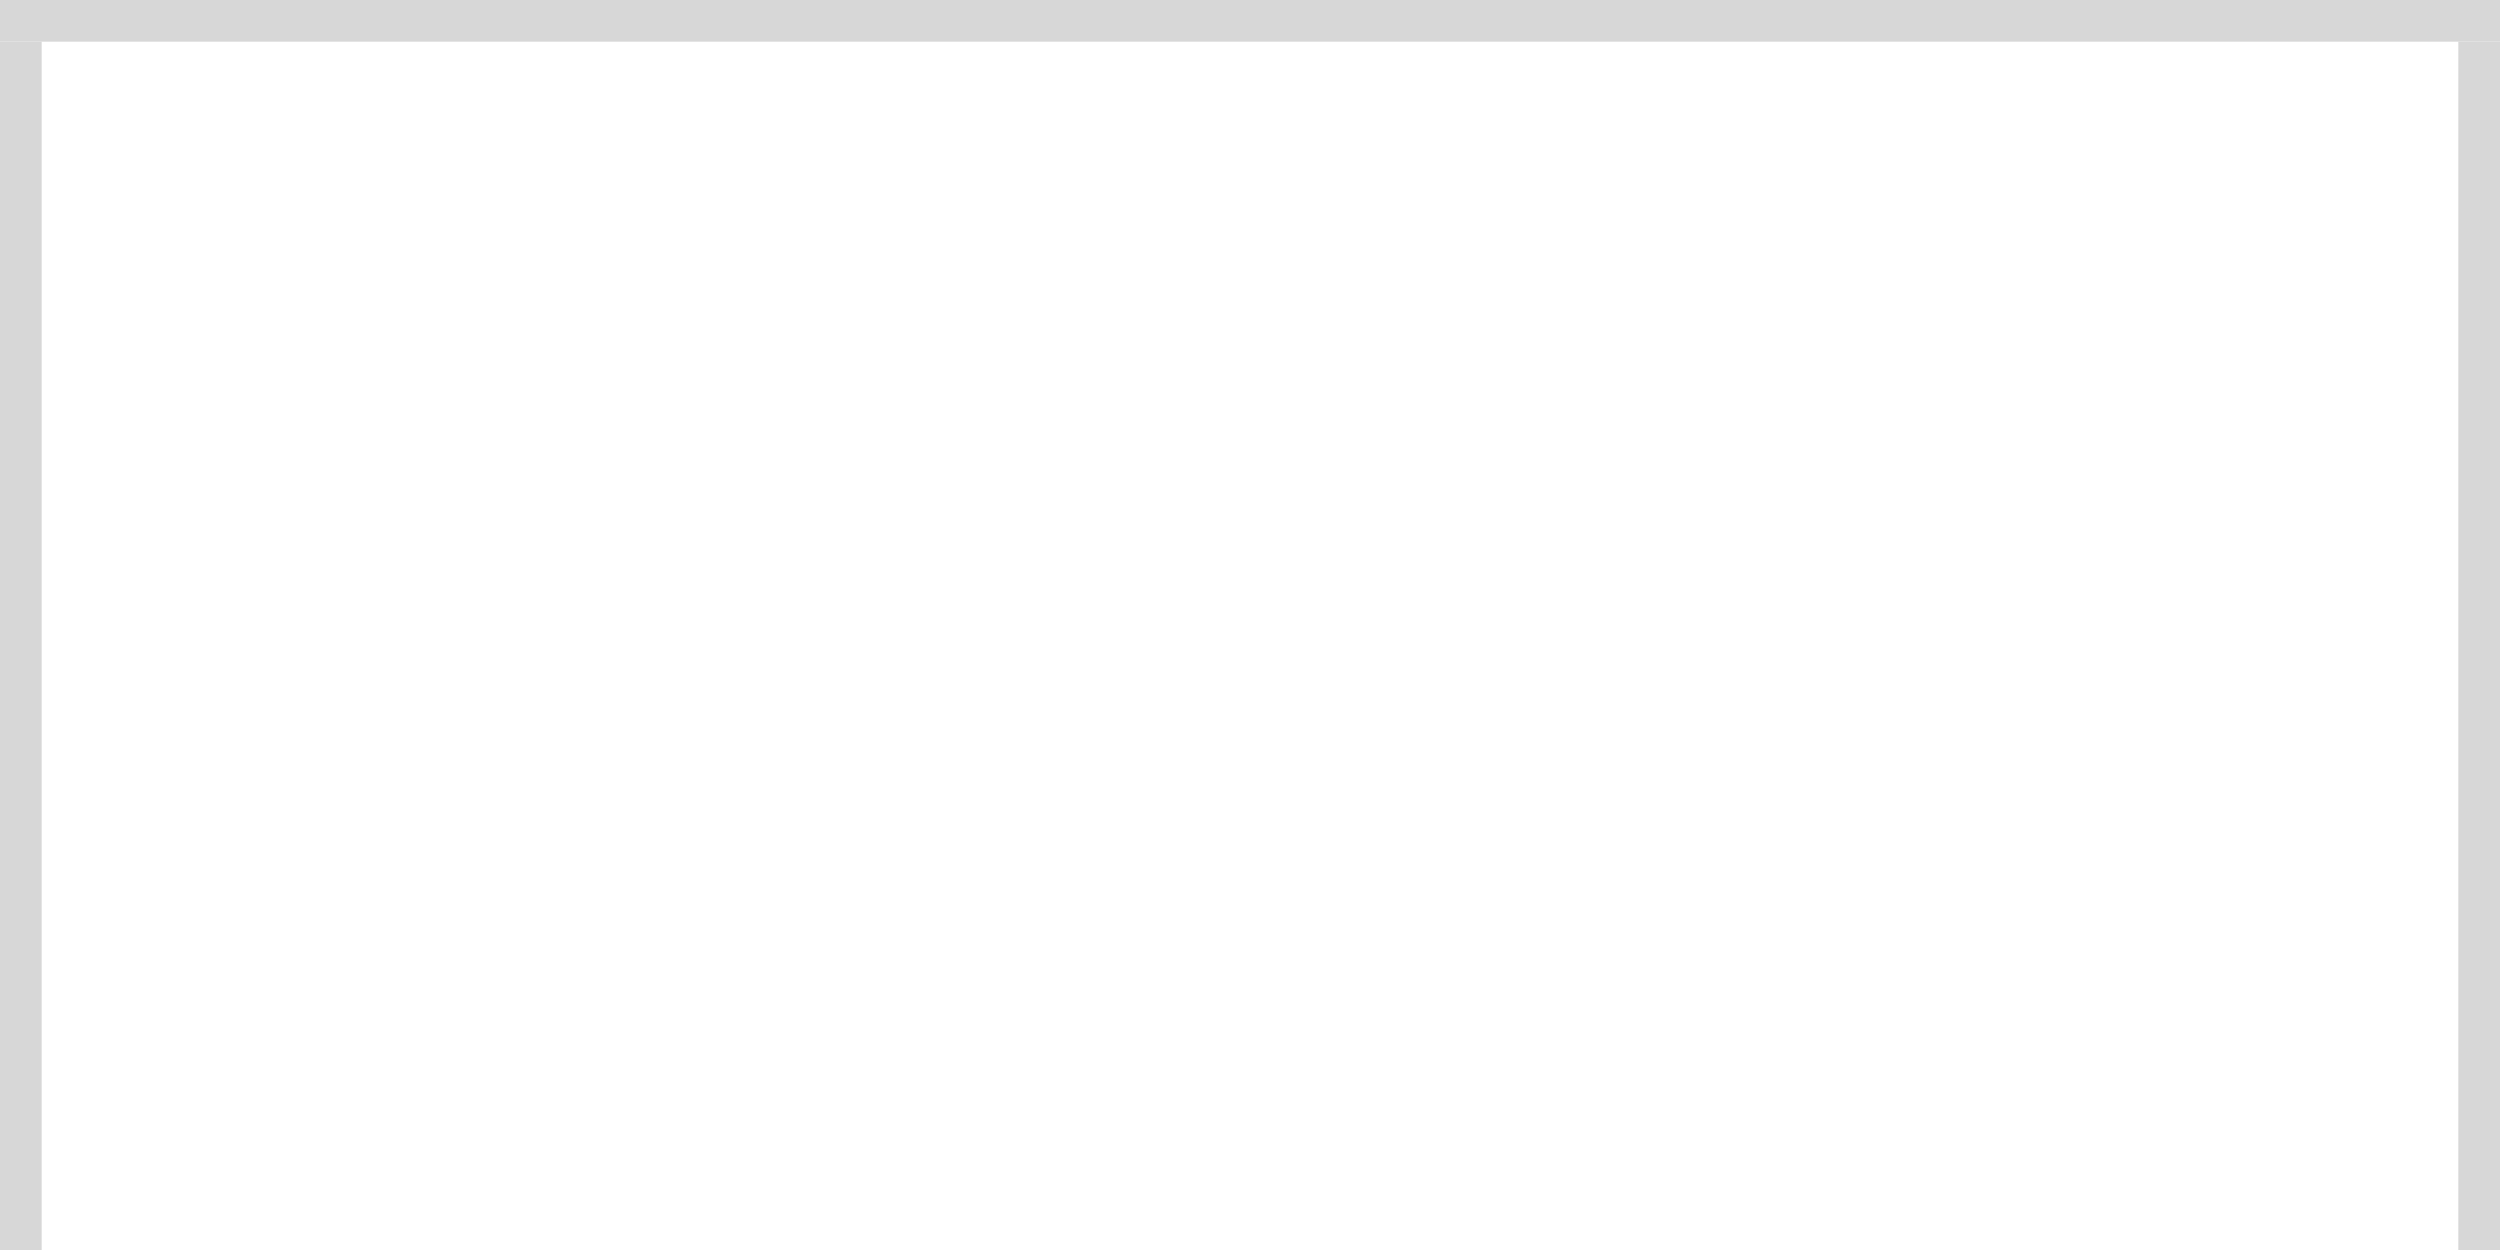
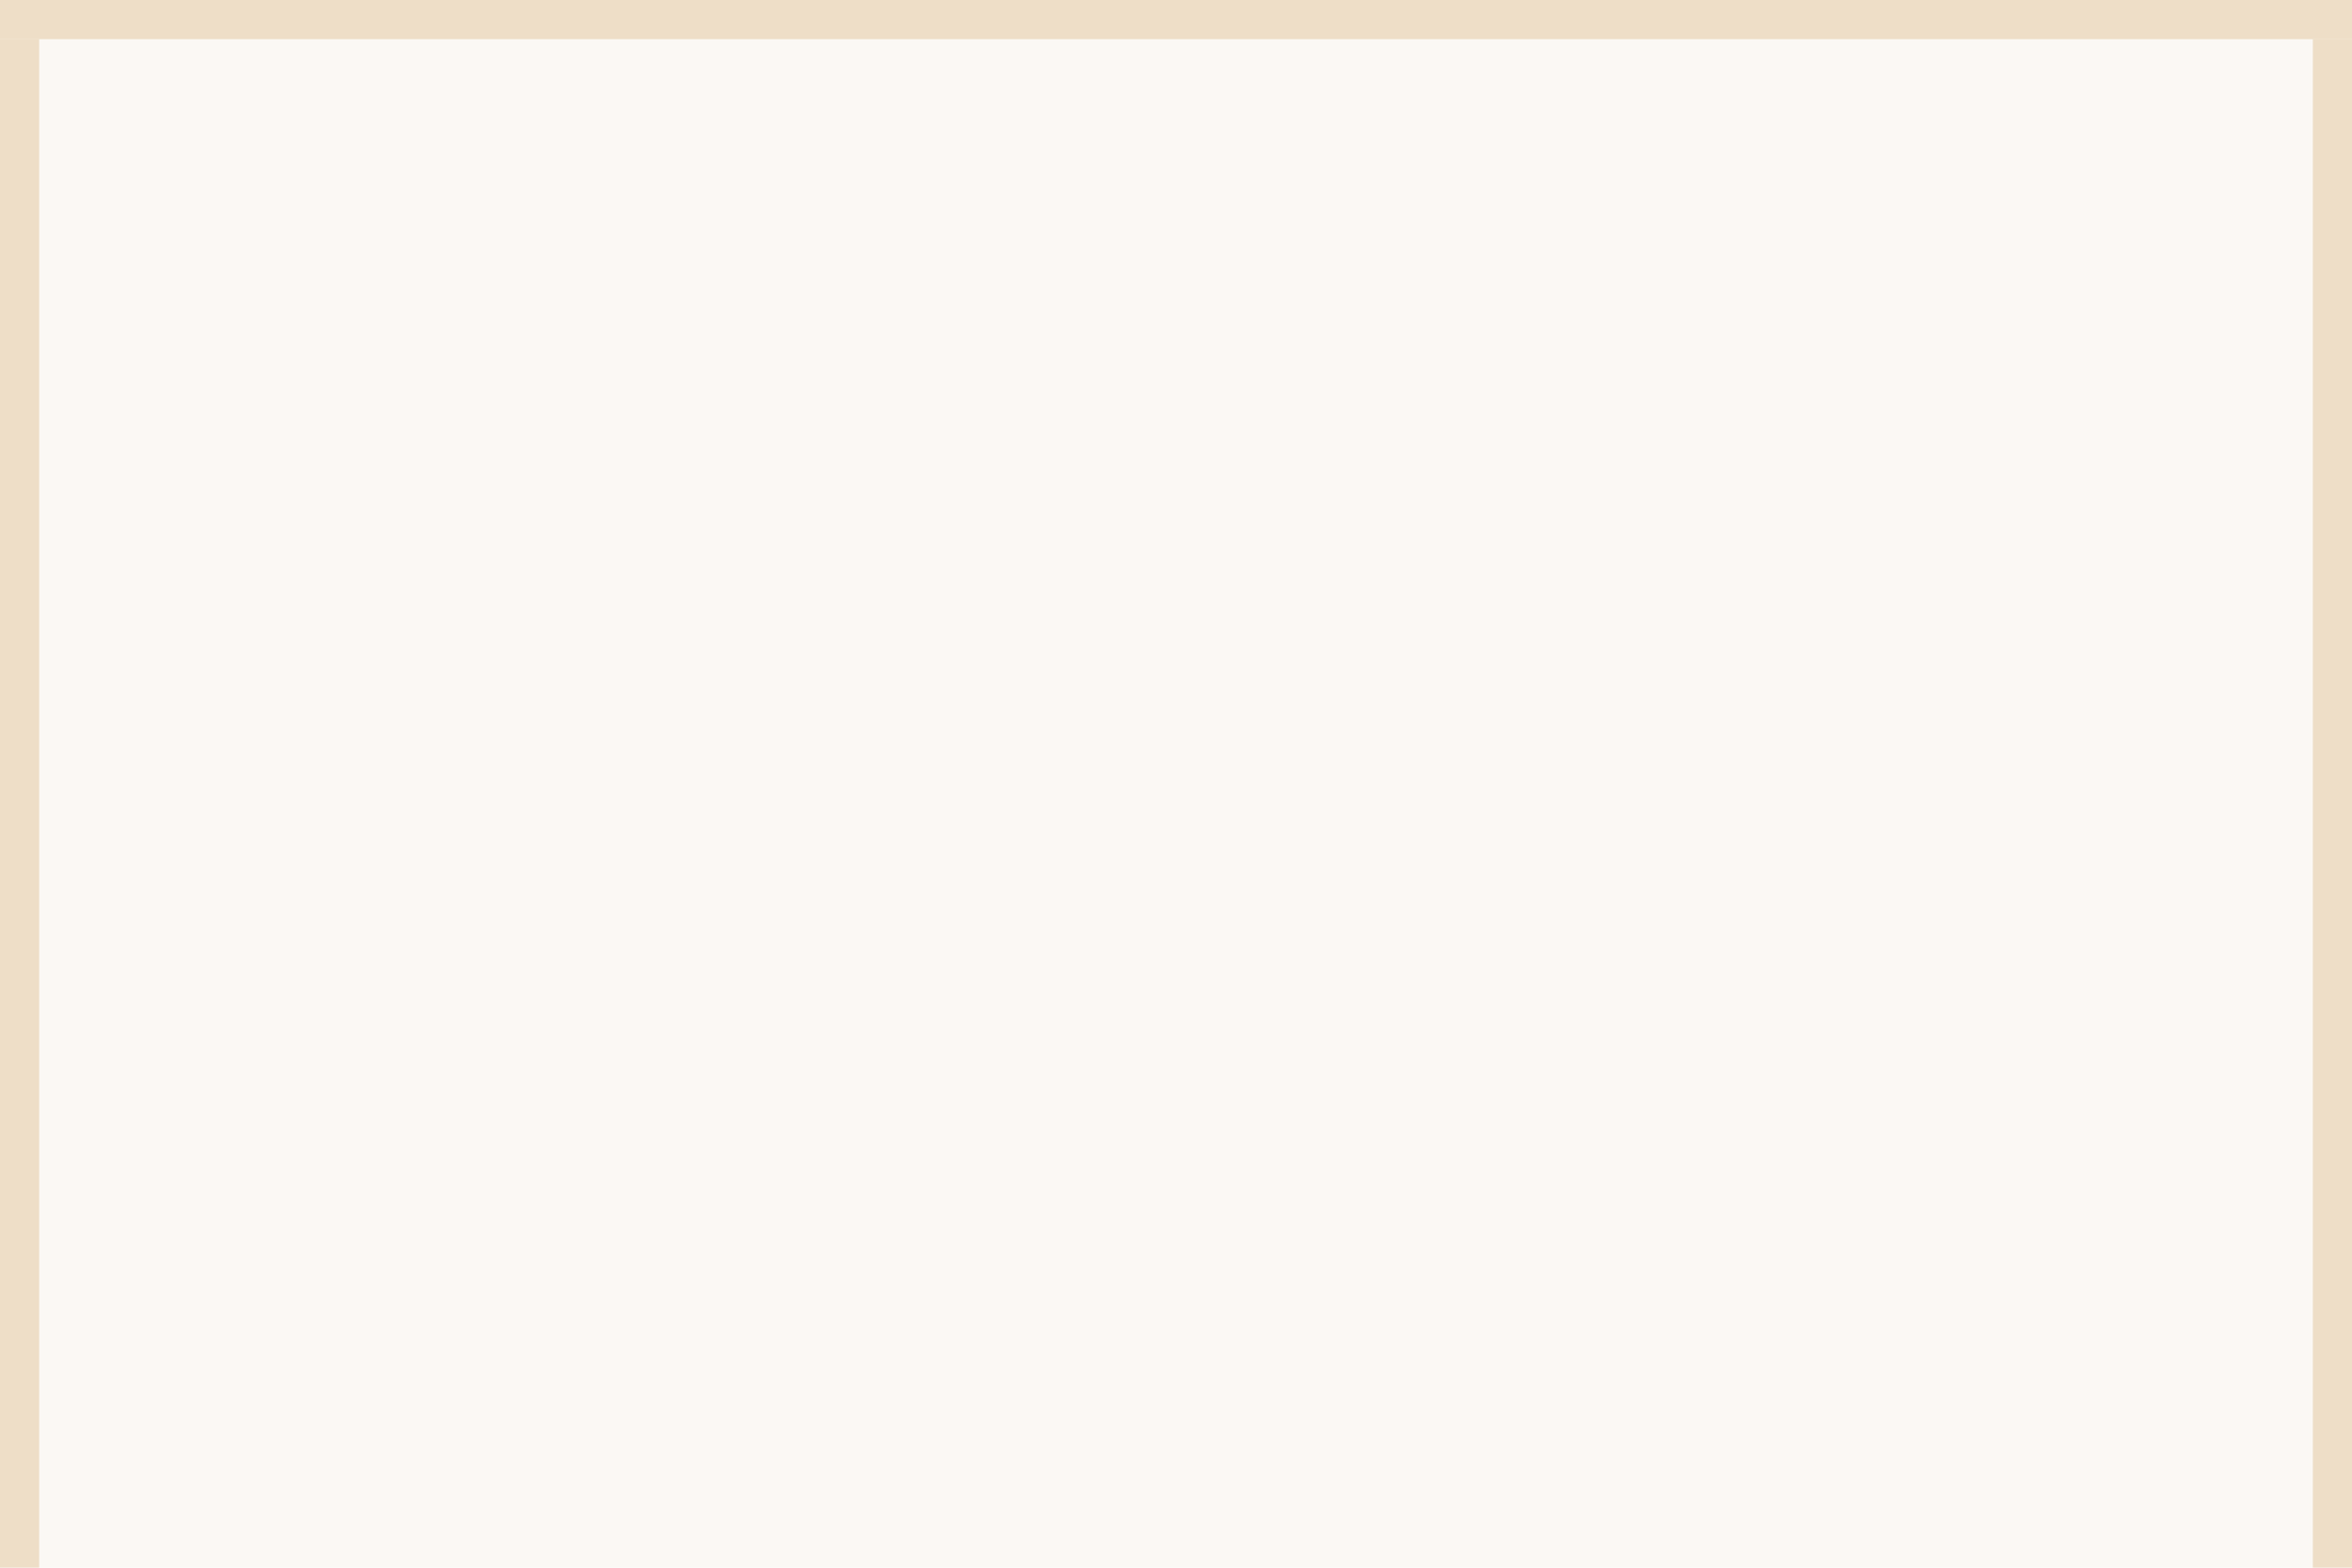
- <svg xmlns="http://www.w3.org/2000/svg" version="1.1" width="60px" height="30px" viewBox="167 130 60 30">
-   <path d="M 1 1  L 59 1  L 59 30  L 1 30  L 1 1  Z " fill-rule="nonzero" fill="rgba(242, 242, 242, 0)" stroke="none" transform="matrix(1 0 0 1 167 130 )" class="fill" />
-   <path d="M 0.5 1  L 0.5 30  " stroke-width="1" stroke-dasharray="0" stroke="rgba(215, 215, 215, 1)" fill="none" transform="matrix(1 0 0 1 167 130 )" class="stroke" />
-   <path d="M 0 0.5  L 60 0.5  " stroke-width="1" stroke-dasharray="0" stroke="rgba(215, 215, 215, 1)" fill="none" transform="matrix(1 0 0 1 167 130 )" class="stroke" />
-   <path d="M 59.5 1  L 59.5 30  " stroke-width="1" stroke-dasharray="0" stroke="rgba(215, 215, 215, 1)" fill="none" transform="matrix(1 0 0 1 167 130 )" class="stroke" />
+ <svg xmlns="http://www.w3.org/2000/svg" version="1.1" width="60px" height="40px" viewBox="270 0 60 40">
+   <path d="M 1 1  L 59 1  L 59 40  L 1 40  L 1 1  Z " fill-rule="nonzero" fill="rgba(222, 190, 143, 0.098)" stroke="none" transform="matrix(1 0 0 1 270 0 )" class="fill" />
+   <path d="M 0.5 1  L 0.5 40  " stroke-width="1" stroke-dasharray="0" stroke="rgba(222, 190, 143, 0.498)" fill="none" transform="matrix(1 0 0 1 270 0 )" class="stroke" />
+   <path d="M 0 0.5  L 60 0.5  " stroke-width="1" stroke-dasharray="0" stroke="rgba(222, 190, 143, 0.498)" fill="none" transform="matrix(1 0 0 1 270 0 )" class="stroke" />
+   <path d="M 59.5 1  L 59.5 40  " stroke-width="1" stroke-dasharray="0" stroke="rgba(222, 190, 143, 0.498)" fill="none" transform="matrix(1 0 0 1 270 0 )" class="stroke" />
</svg>
